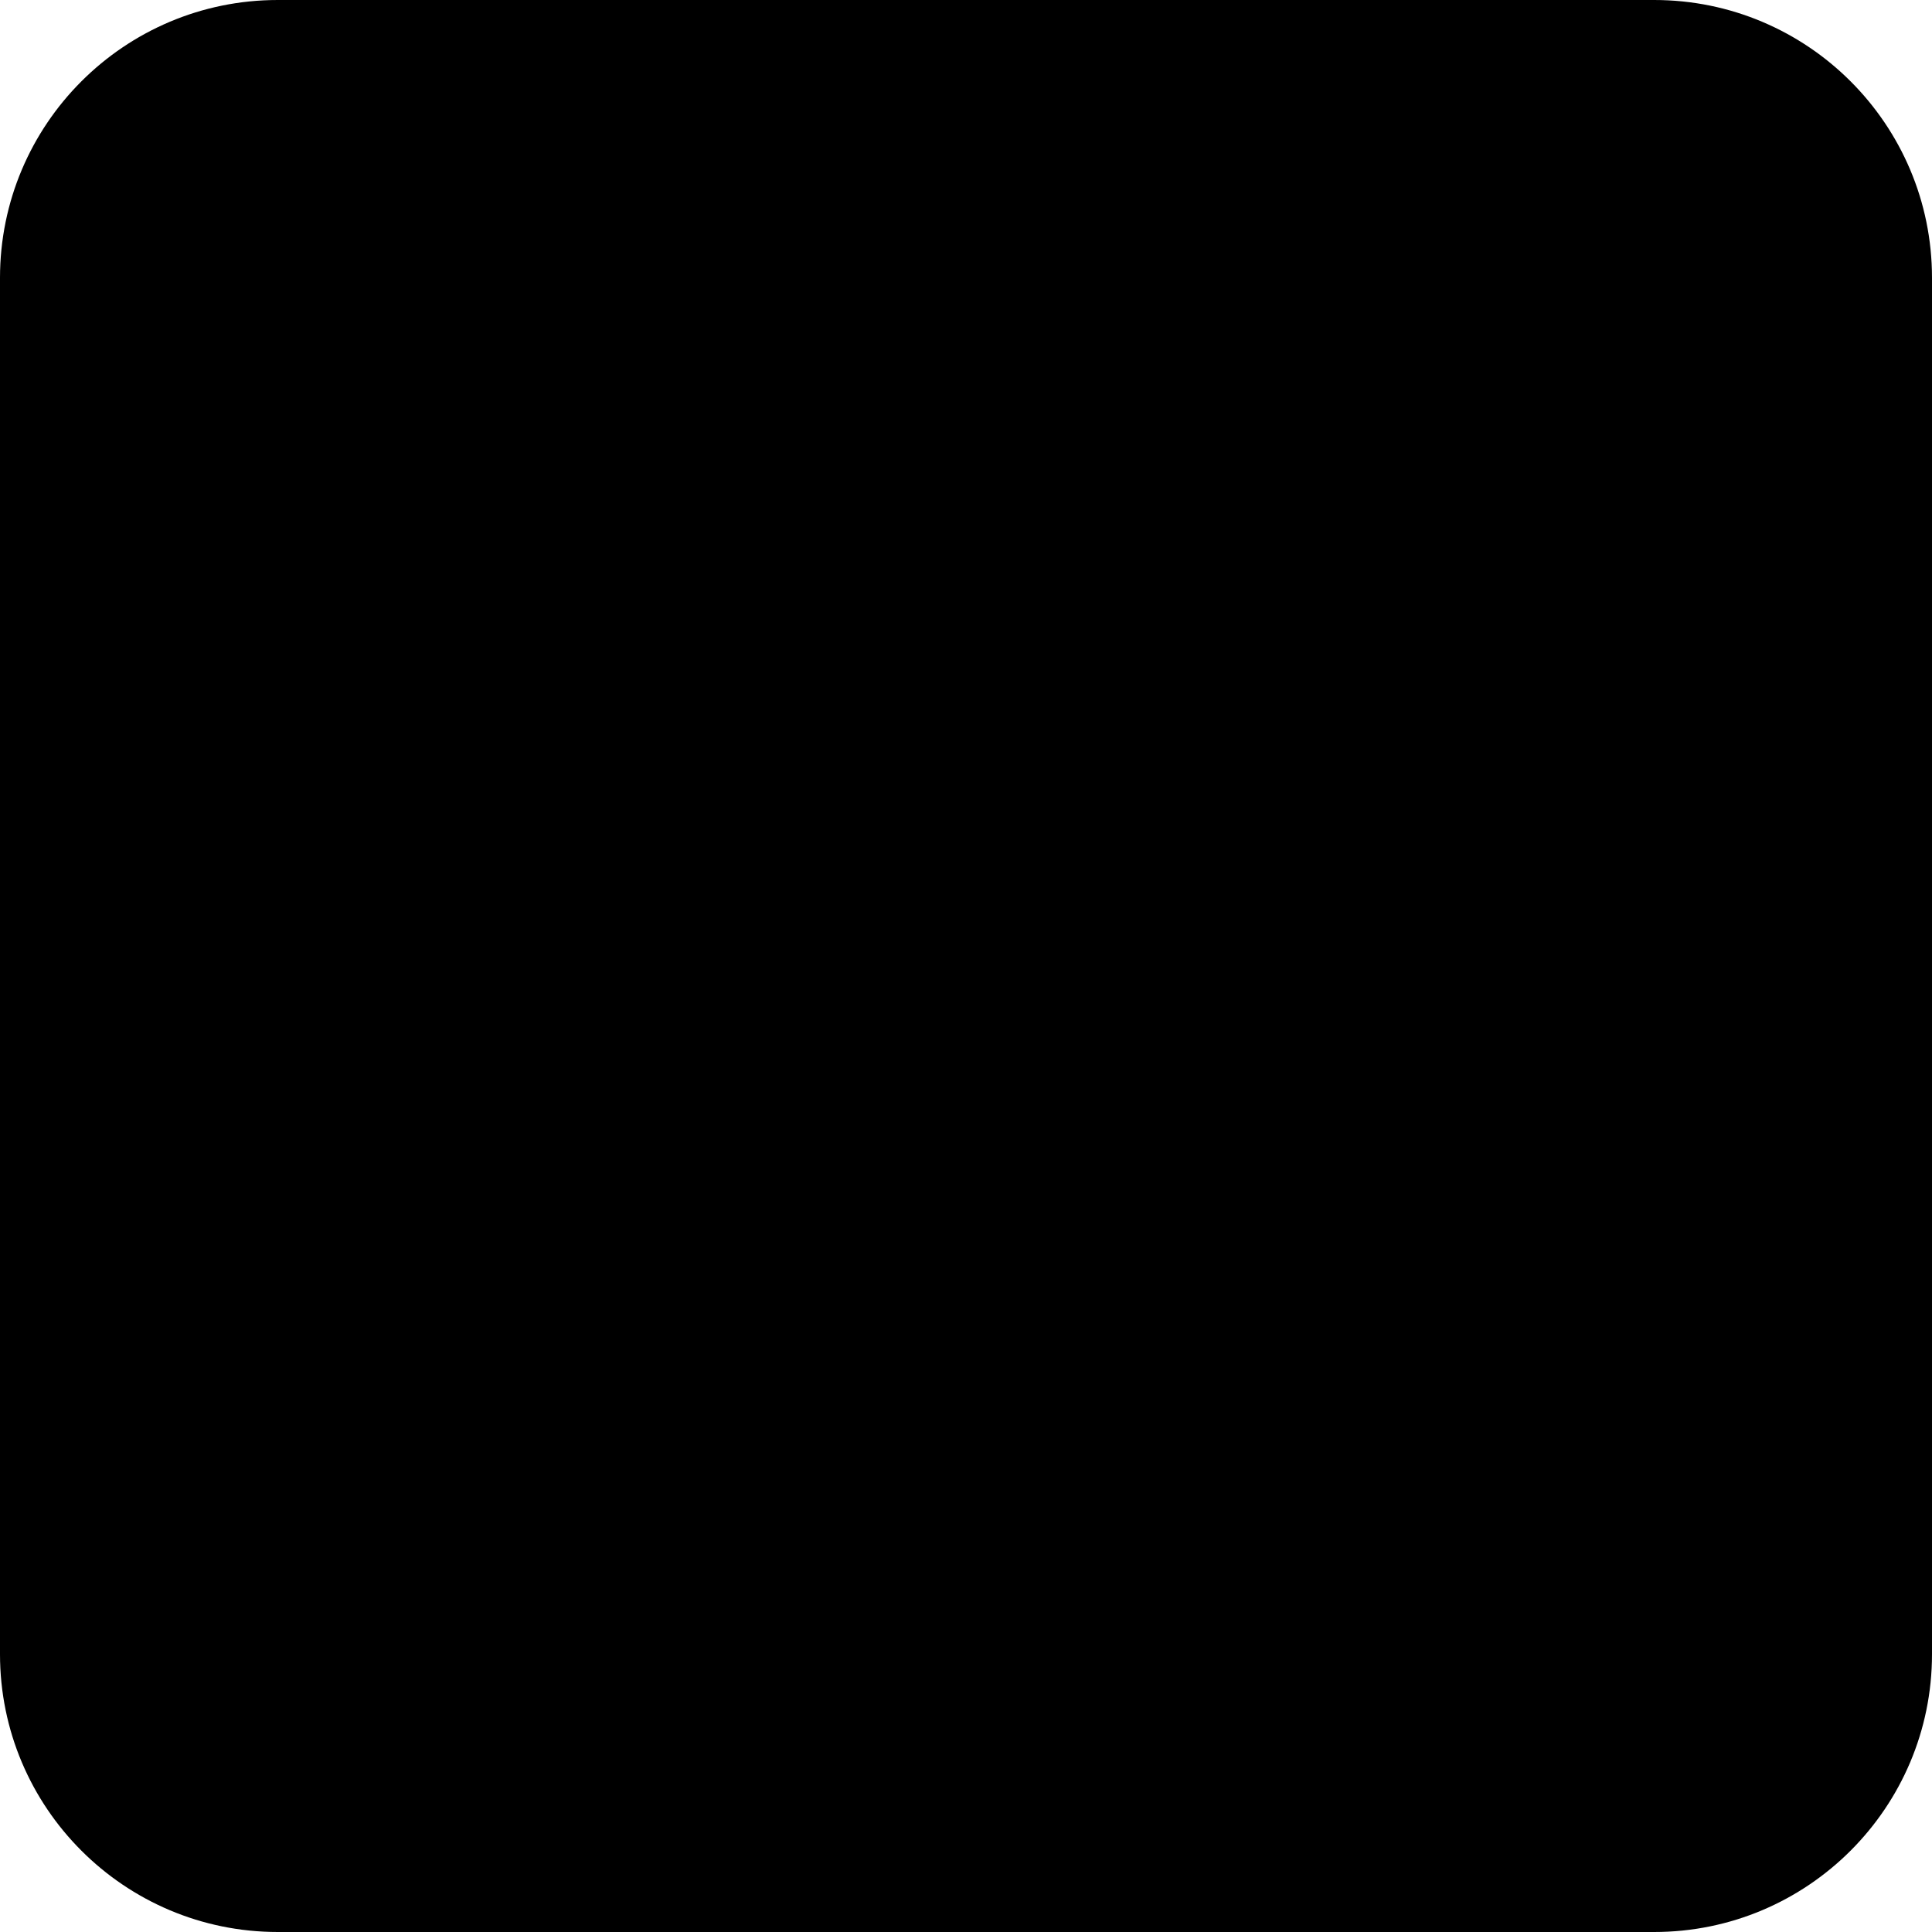
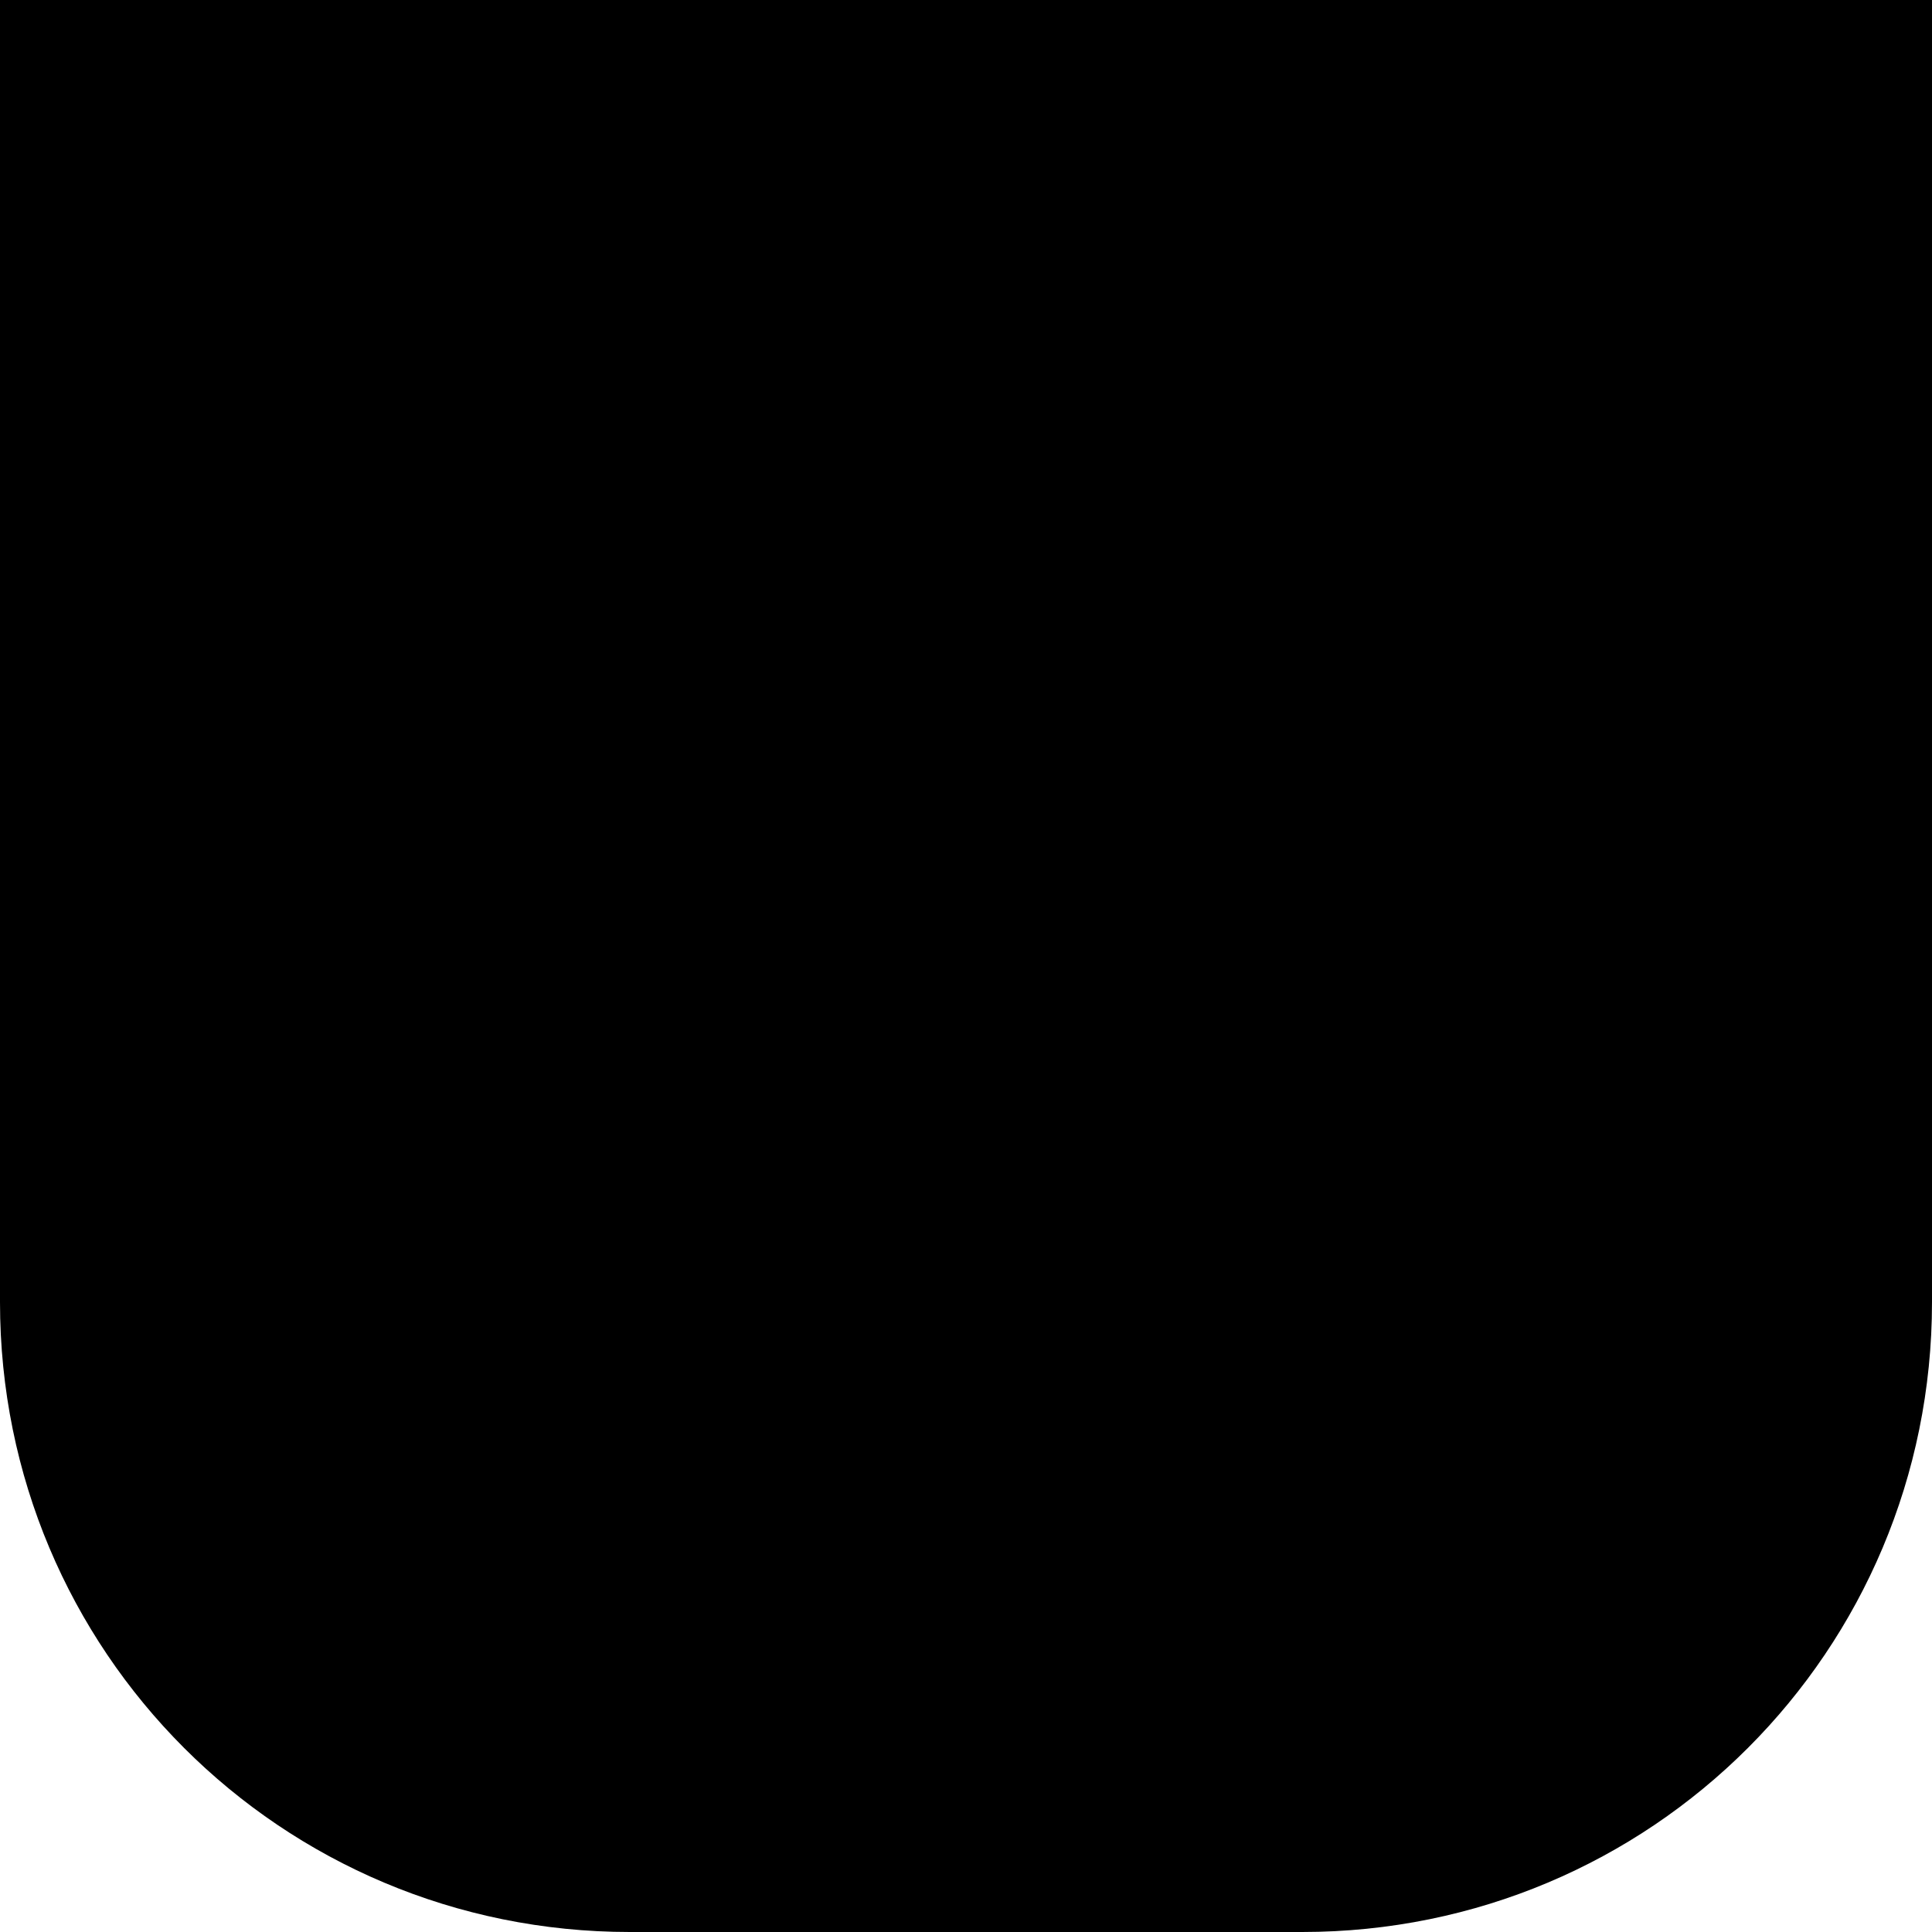
<svg xmlns="http://www.w3.org/2000/svg" version="1.1" width="10" height="10" viewBox="0 0 10 10" id="svg2">
  <defs id="defs4">
    <marker orient="auto" refY="0.0" refX="0.0" id="Arrow1Lstart" style="overflow:visible">
      <path id="path3933" d="M 0.0,0.0 L 5.0,-5.0 L -12.5,0.0 L 5.0,5.0 L 0.0,0.0 z " style="fill-rule:evenodd;stroke:#000000;stroke-width:1.0pt;marker-start:none" transform="scale(0.8) translate(12.5,0)" />
    </marker>
  </defs>
-   <rect style="fill:#000000;fill-opacity:1;stroke:none" id="rect2984" width="10" height="10" x="-5.0000001e-08" y="0" ry="1.438" />
+   <path style="fill:#000000;fill-opacity:1;stroke:none" d="M -5e-8,-1 10,-1 10,3.26 10,6.74 C 10,8.546 8.546,10 6.74,10 L 3.26,10 C 1.454,10 -5.0000001e-8,8.546 -5.0000001e-8,6.74 l 0,-3.479 C -5.0000001e-8,1.454 -5e-8,-1 -5e-8,-1 z" id="rect2984" />
</svg>
